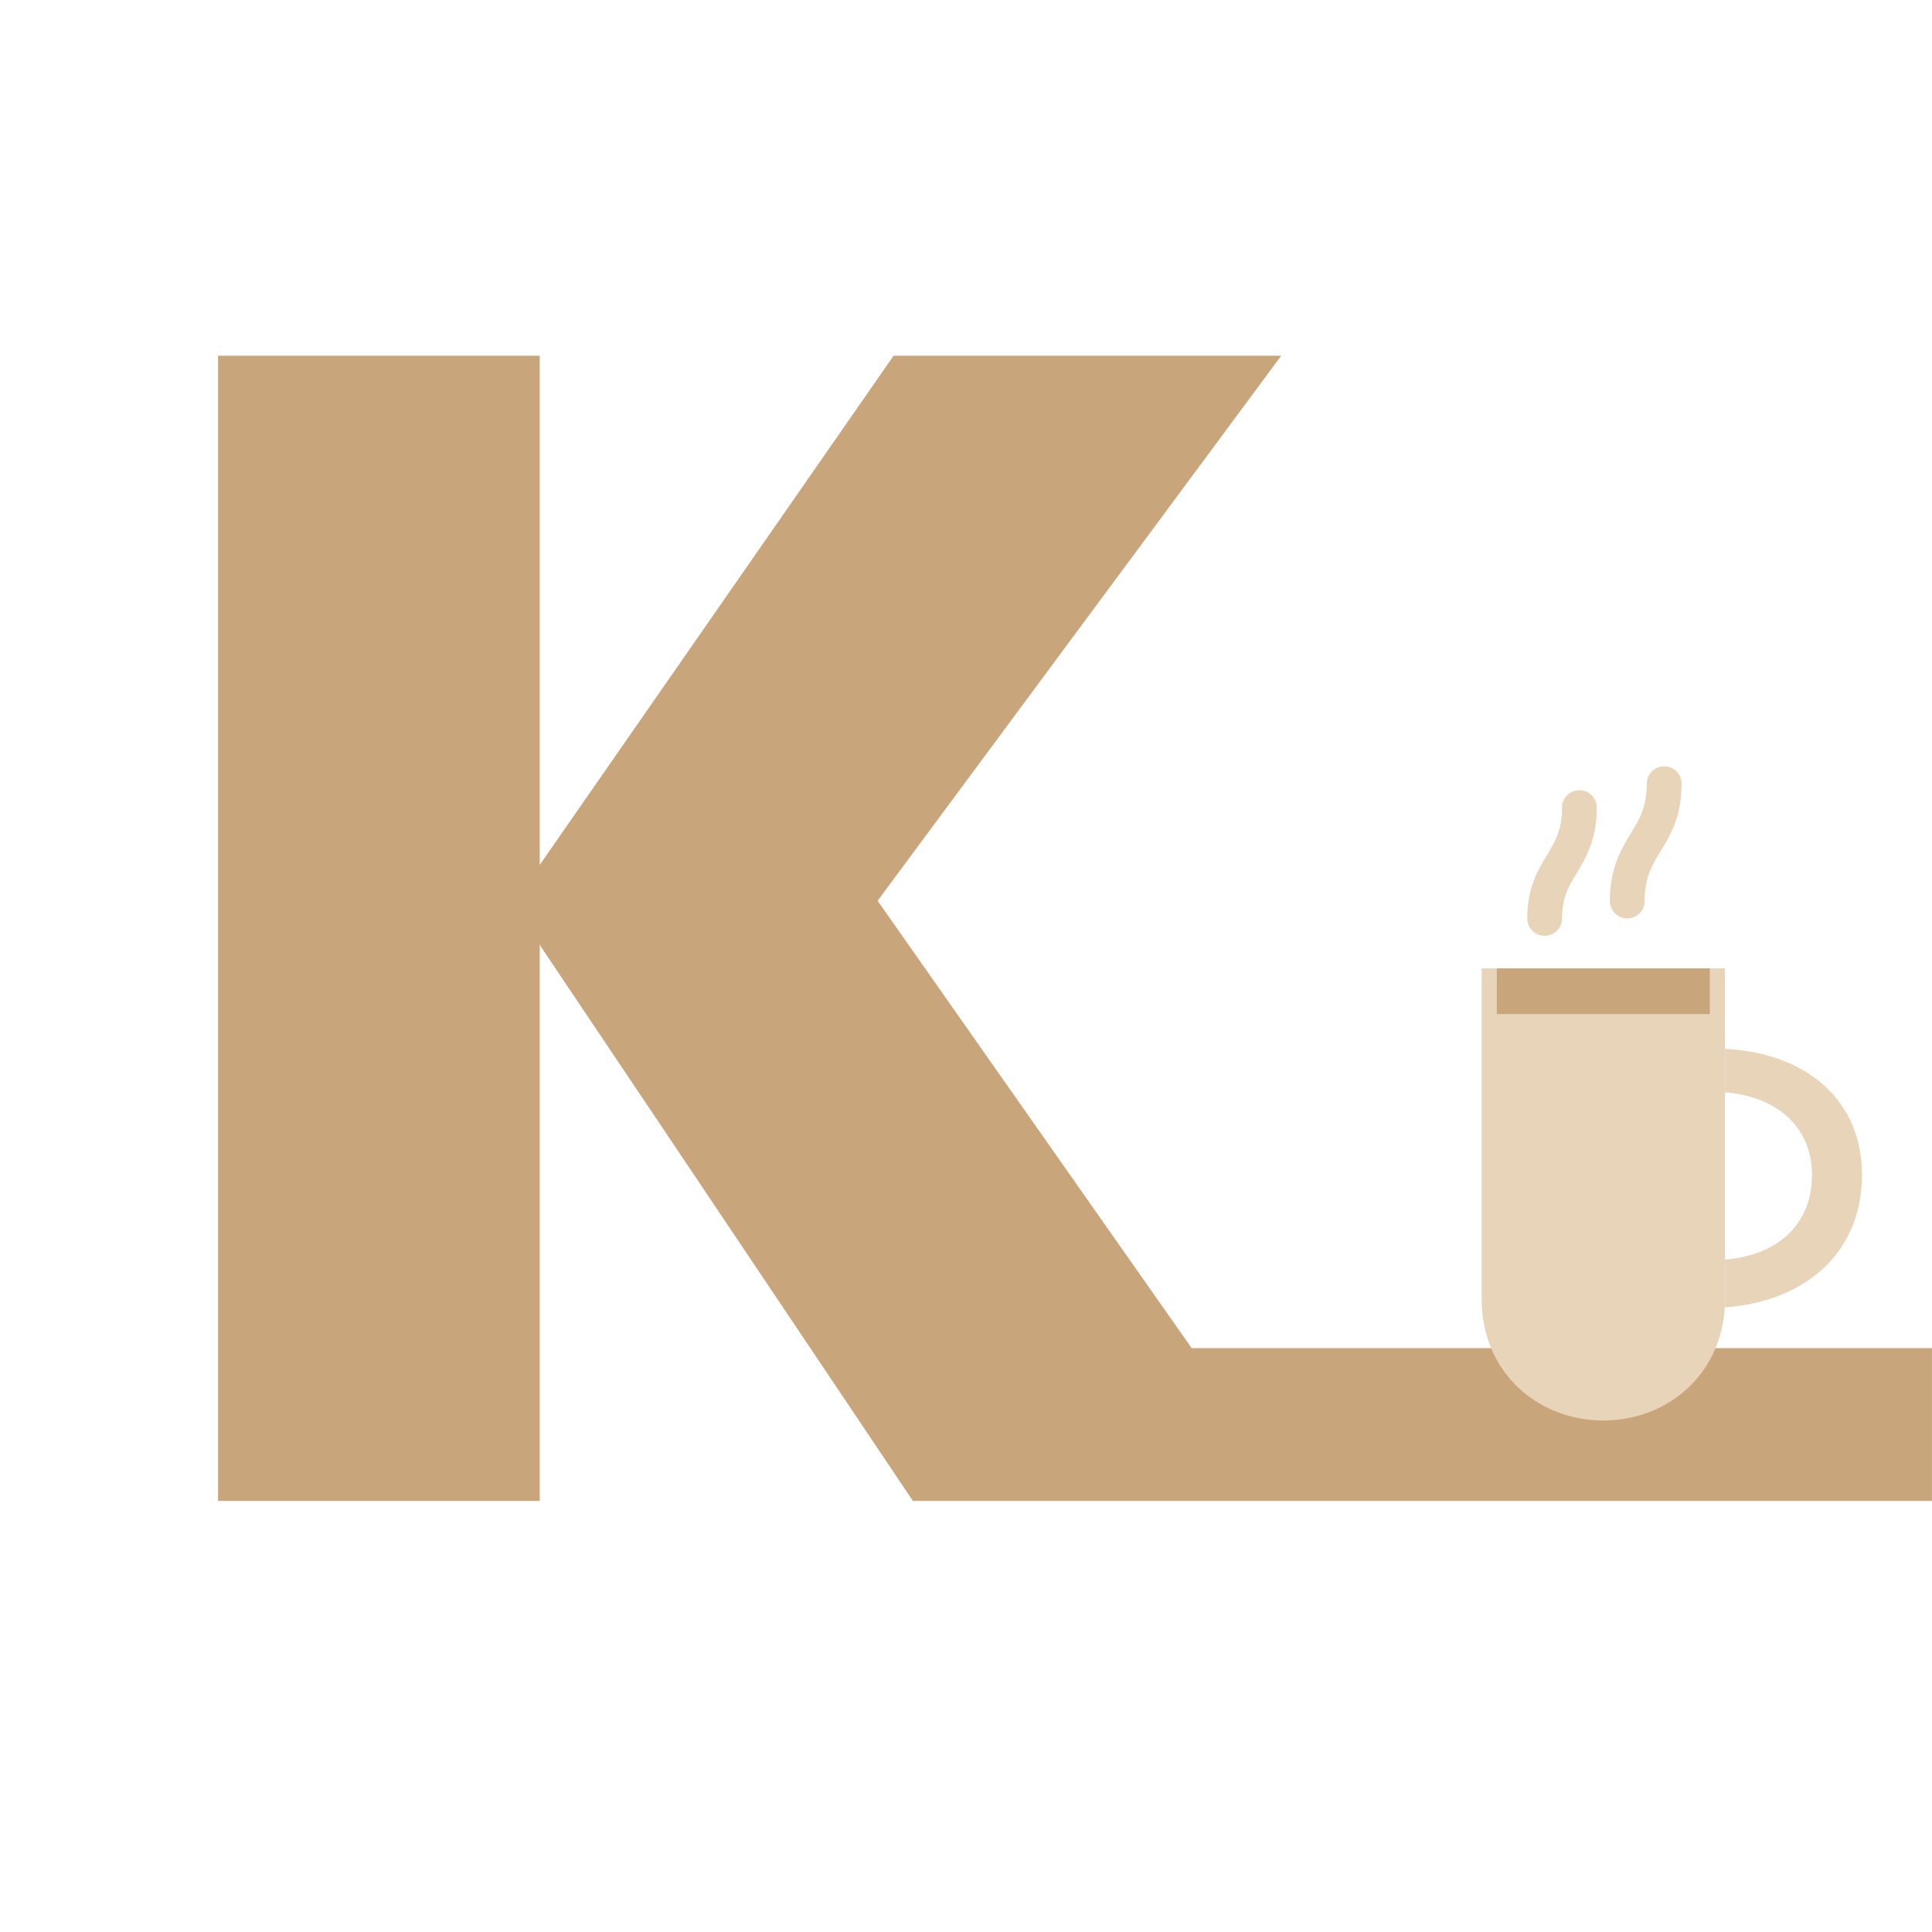
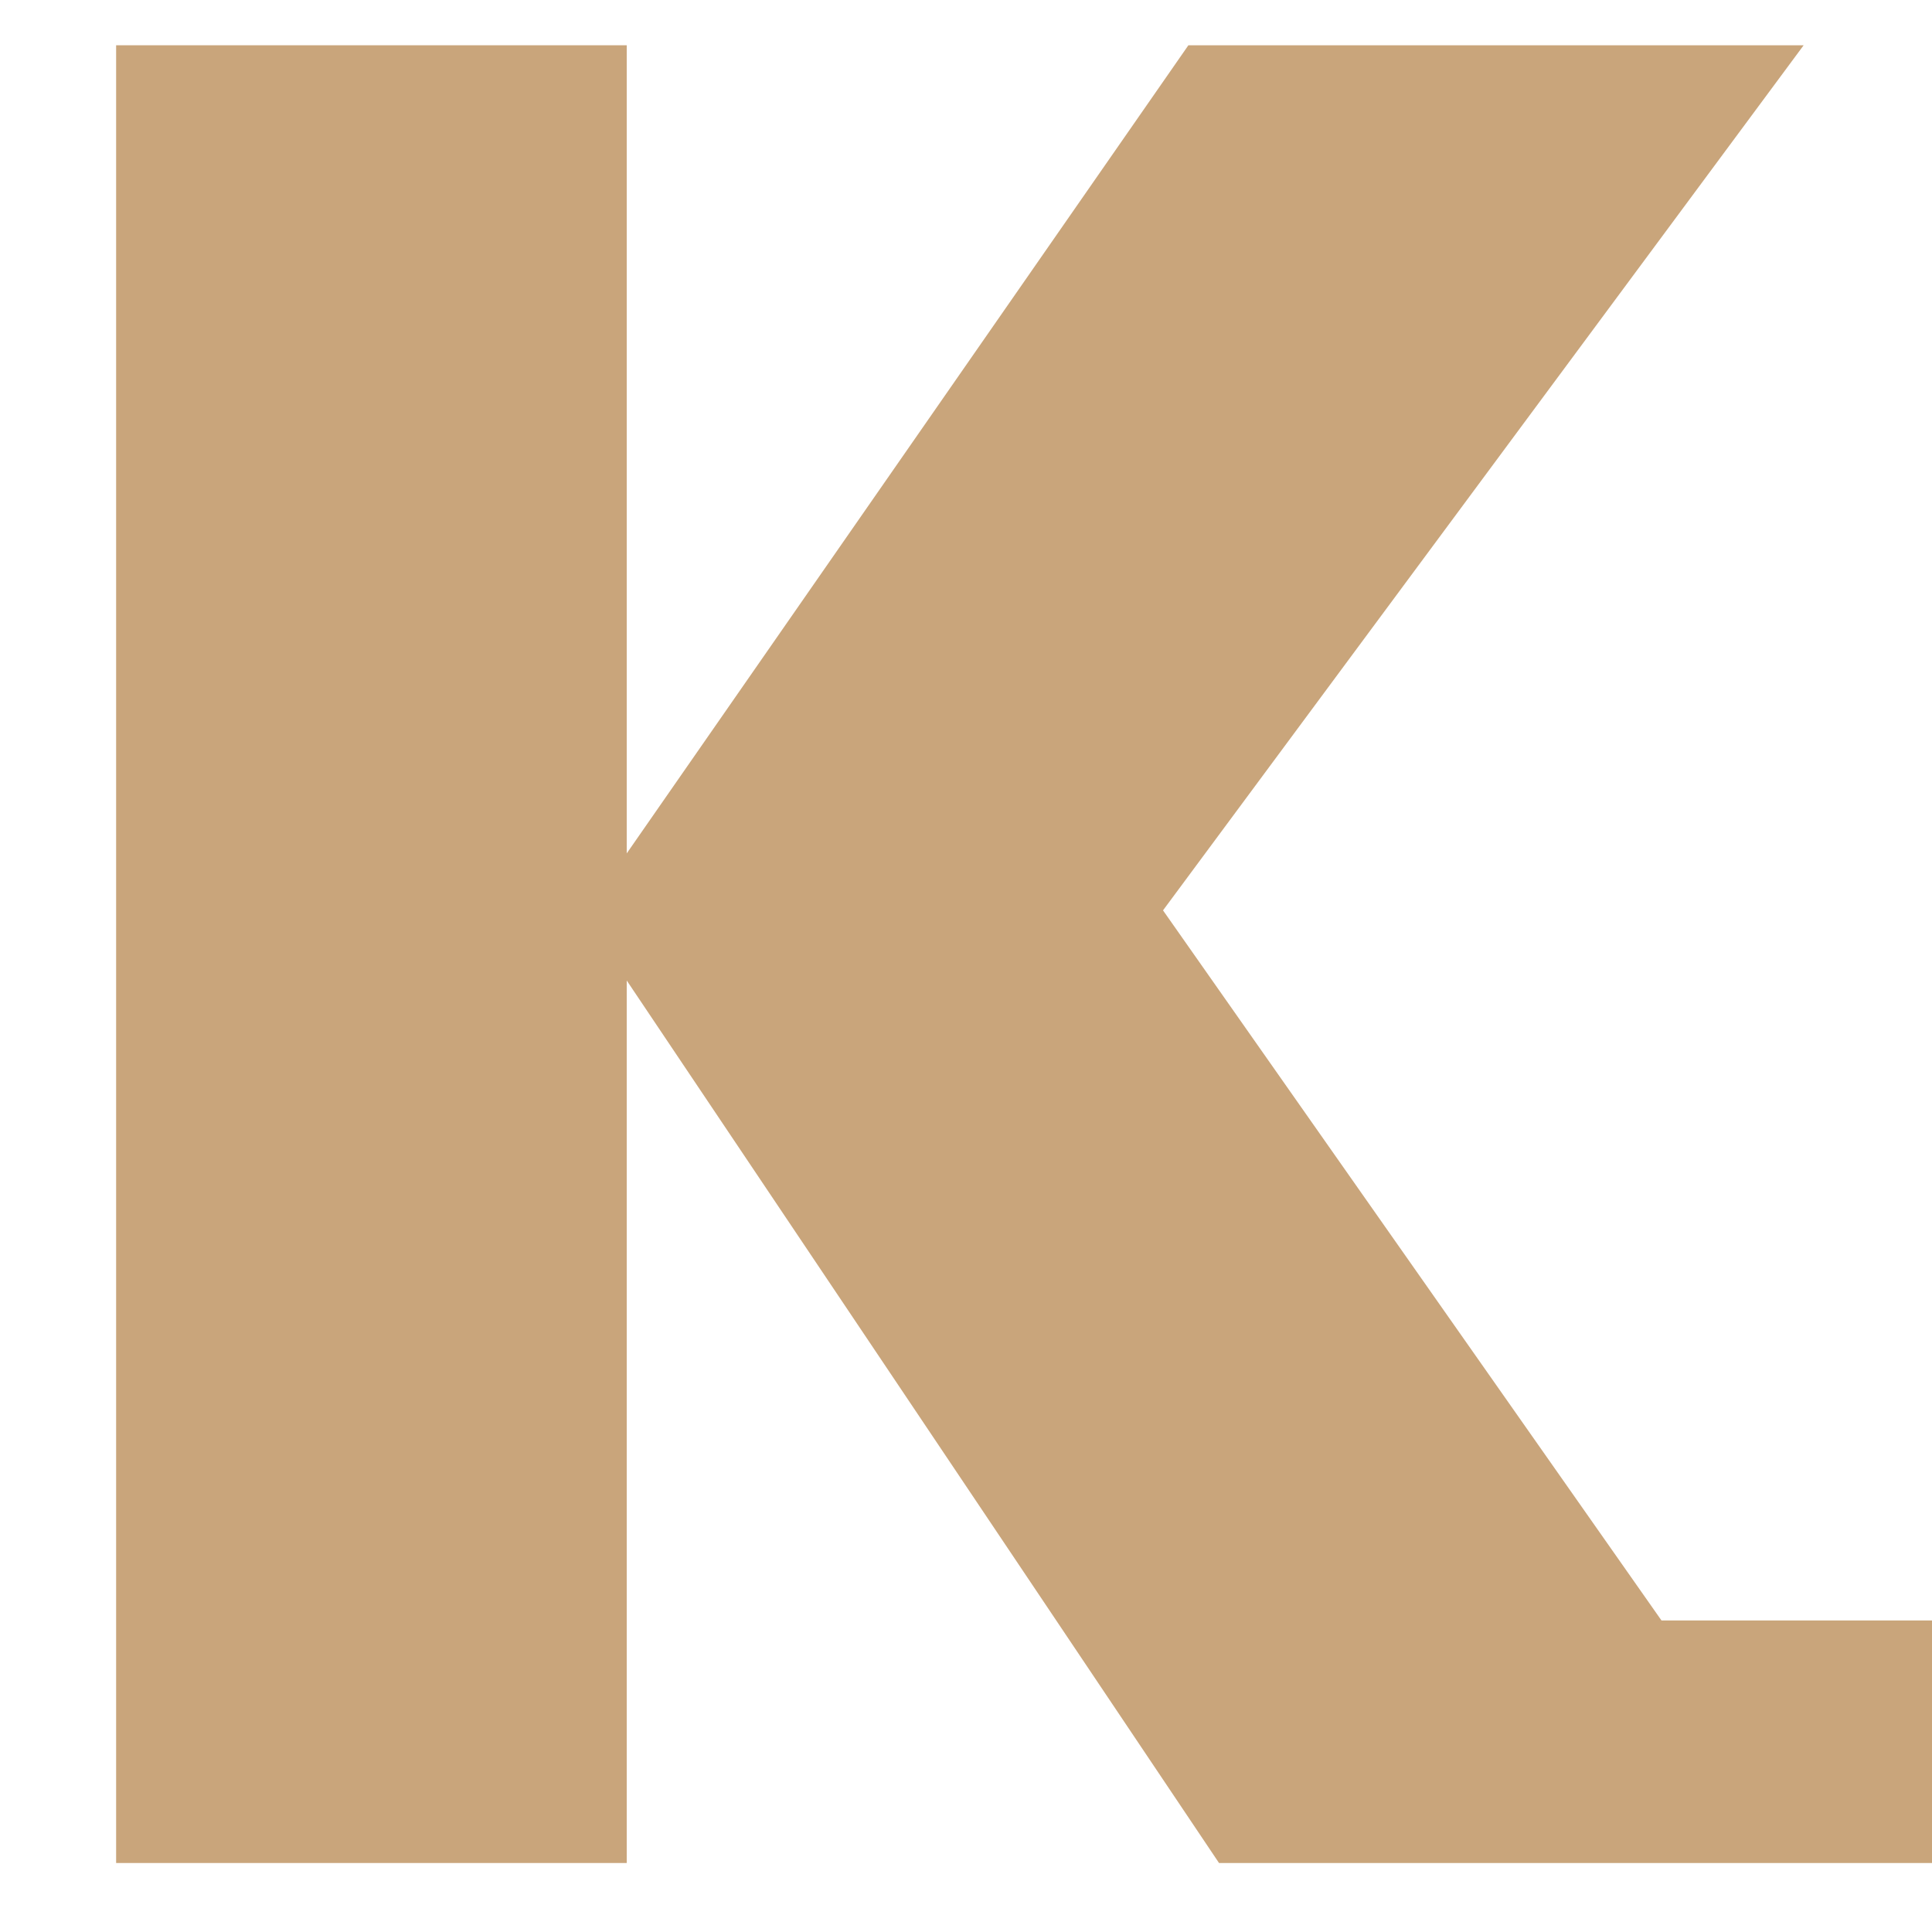
- <svg xmlns="http://www.w3.org/2000/svg" viewBox="0 0 64 64" fill="none" role="img" aria-label="Kona">
-   <g transform="translate(1.2, 9.4) scale(0.72)">
-     <path fill="#C9A57B" d="M8.366 56.0V3.312H23.166V56.0Z" />
-     <path fill="#C9A57B" d="M40.334 56.0 21.908 28.546 39.446 3.312H57.28L37.004 30.692V25.956L53.159 48.97H87.22V56.0Z" />
-     <g id="cup" fill="#E8D4B8">
-       <path d="M66.5 31.5h11.2v15.2c0 3.4-2.6 5.6-5.6 5.6s-5.6-2.2-5.6-5.6V31.5z" />
-       <path fill-rule="evenodd" d="M77.7 35.2c3.8.2 6.3 2.4 6.3 5.8 0 3.5-2.5 5.8-6.3 6.1v-2.2c2.4-.2 4-1.6 4-3.9 0-2.2-1.6-3.6-4-3.8v-2z" />
-       <path fill="#C9A57B" d="M67.2 31.5h9.8v2.1H67.2z" />
-     </g>
-     <g id="steam" fill="none" stroke="#E8D4B8" stroke-width="1.6" stroke-linecap="round">
-       <path d="M69.4 29.2c0-2.4 1.6-2.6 1.6-5.1" />
-       <path d="M73.2 28.4c0-2.6 1.7-2.8 1.7-5.4" />
-     </g>
-   </g>
+ <svg xmlns="http://www.w3.org/2000/svg" viewBox="5 2 56 56" fill="none" role="img" aria-label="Kona">
+   <path fill="#C9A57B" d="M8.366 56.0V3.312H23.166V56.0Z" />
+   <path fill="#C9A57B" d="M40.334 56.0 21.908 28.546 39.446 3.312H57.28L37.004 30.692V25.956L53.159 48.97H87.22V56.0Z" />
</svg>
